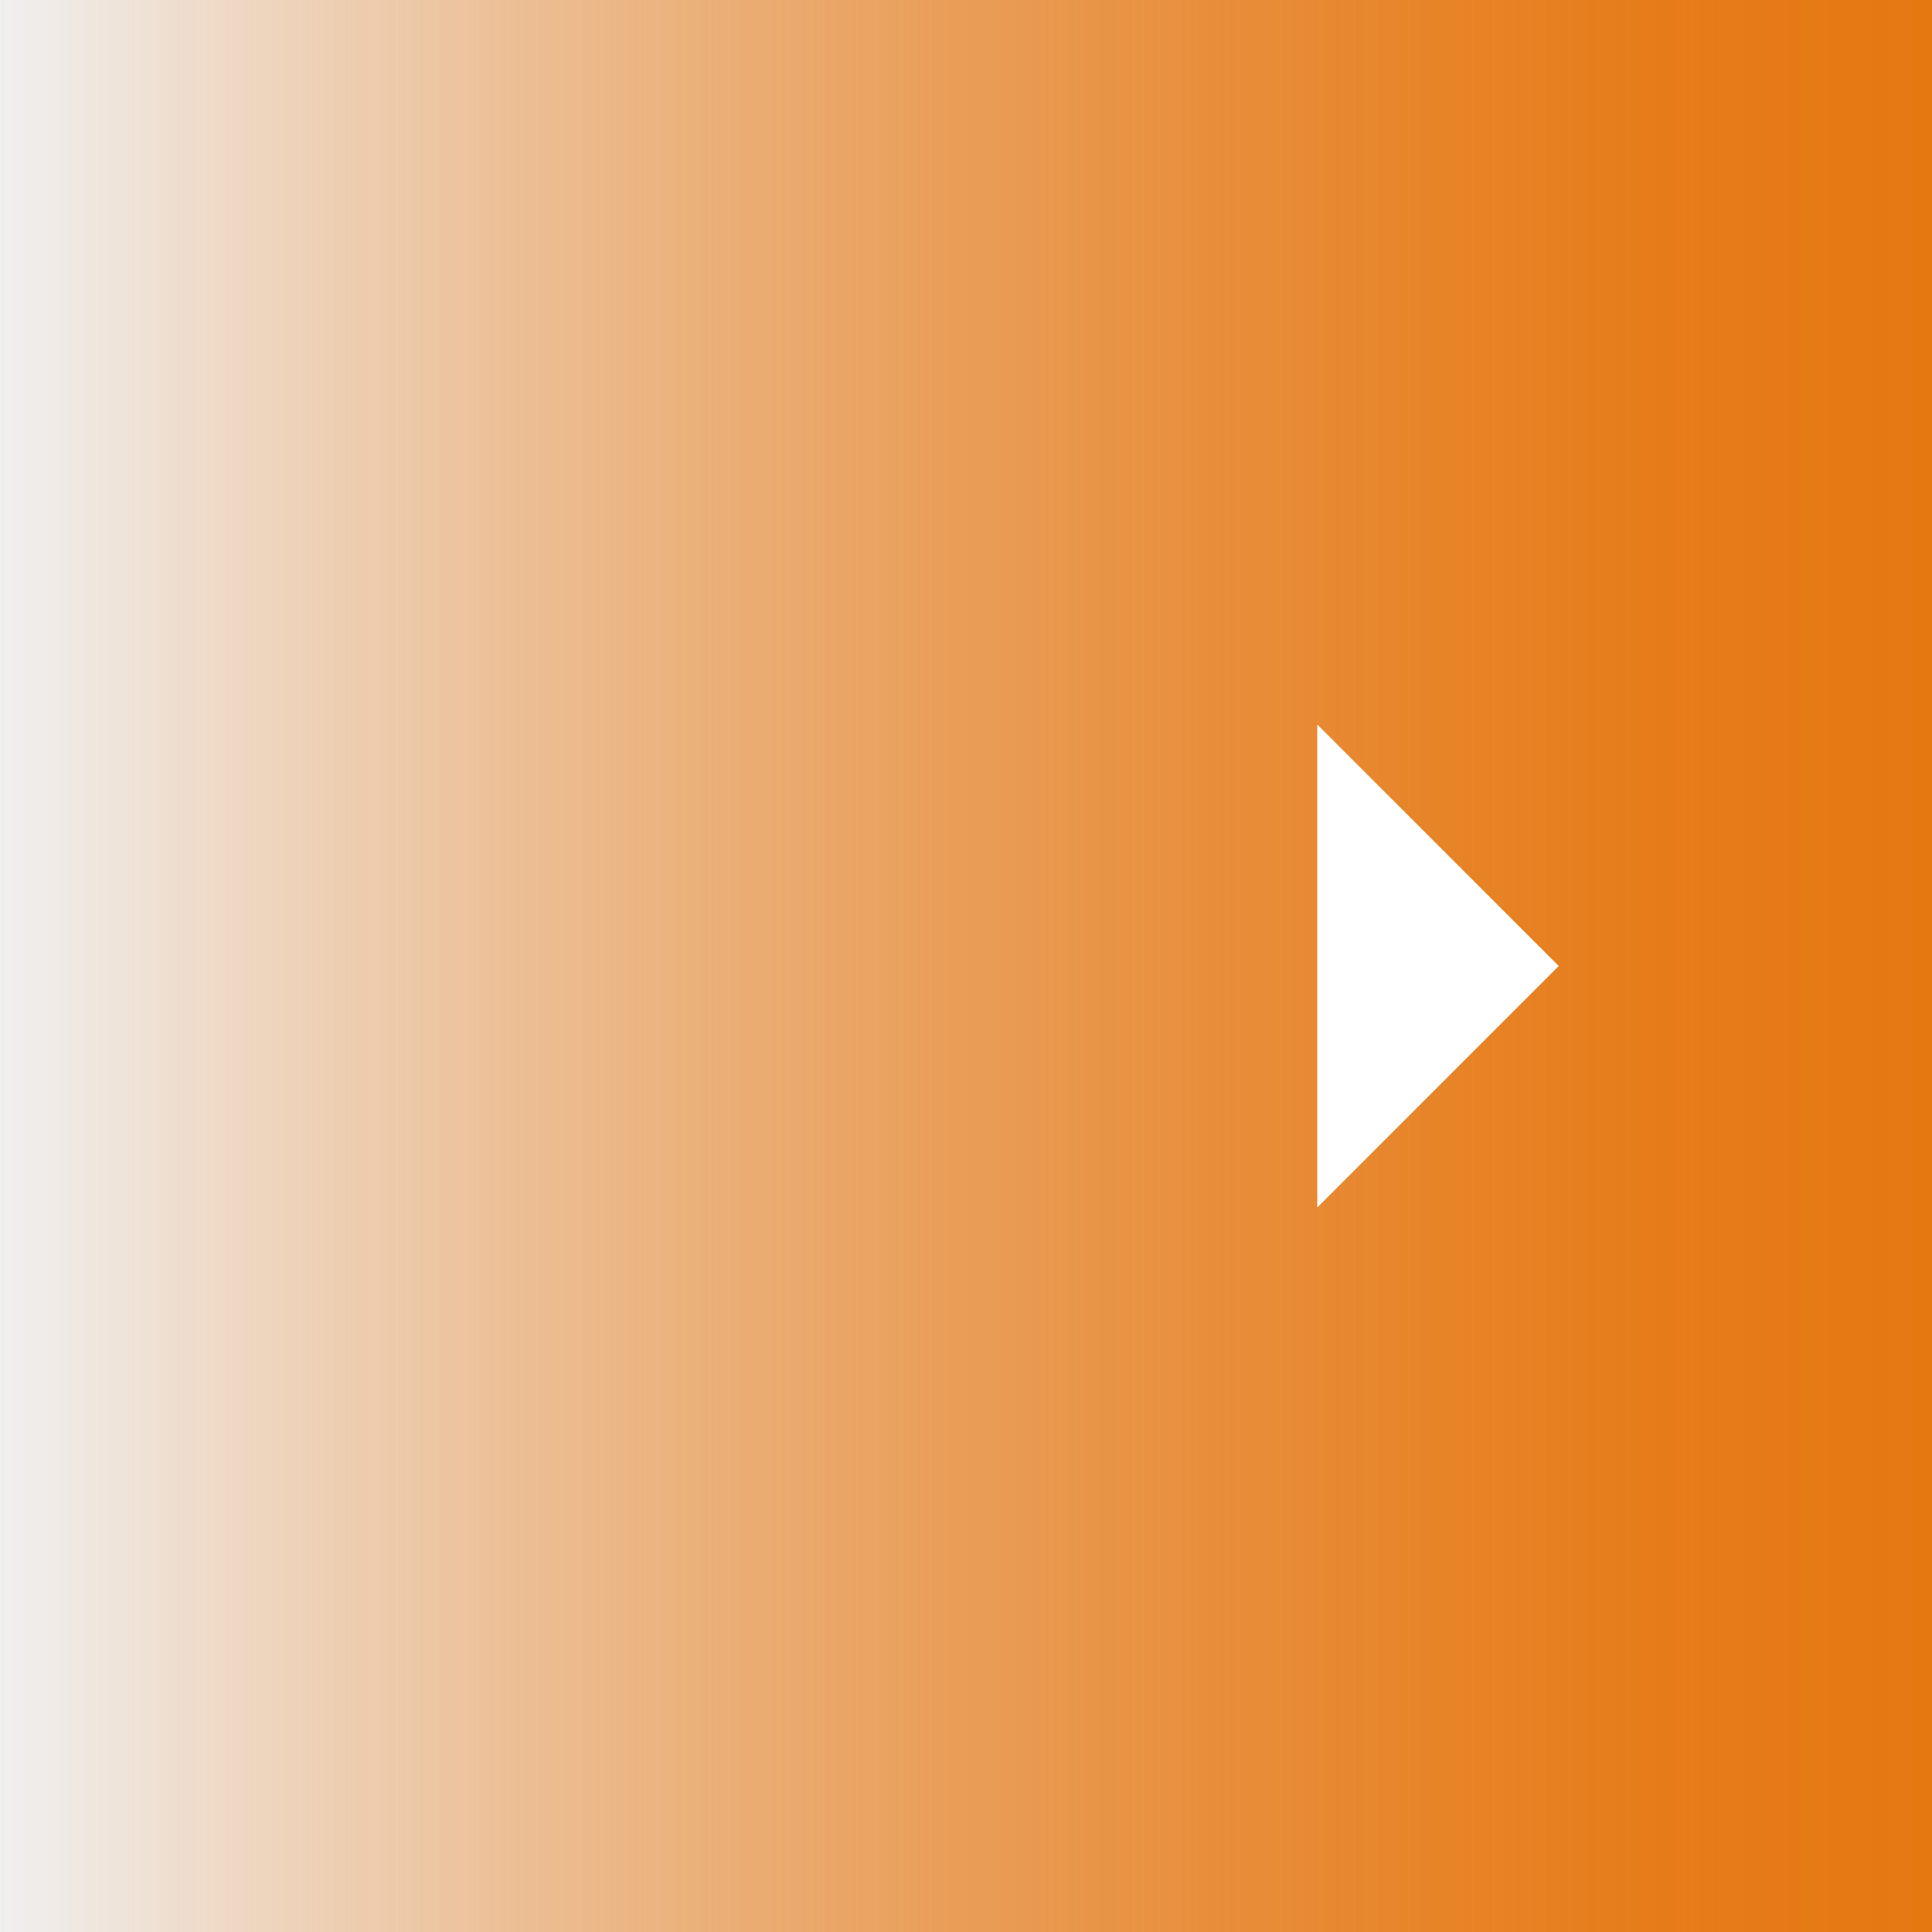
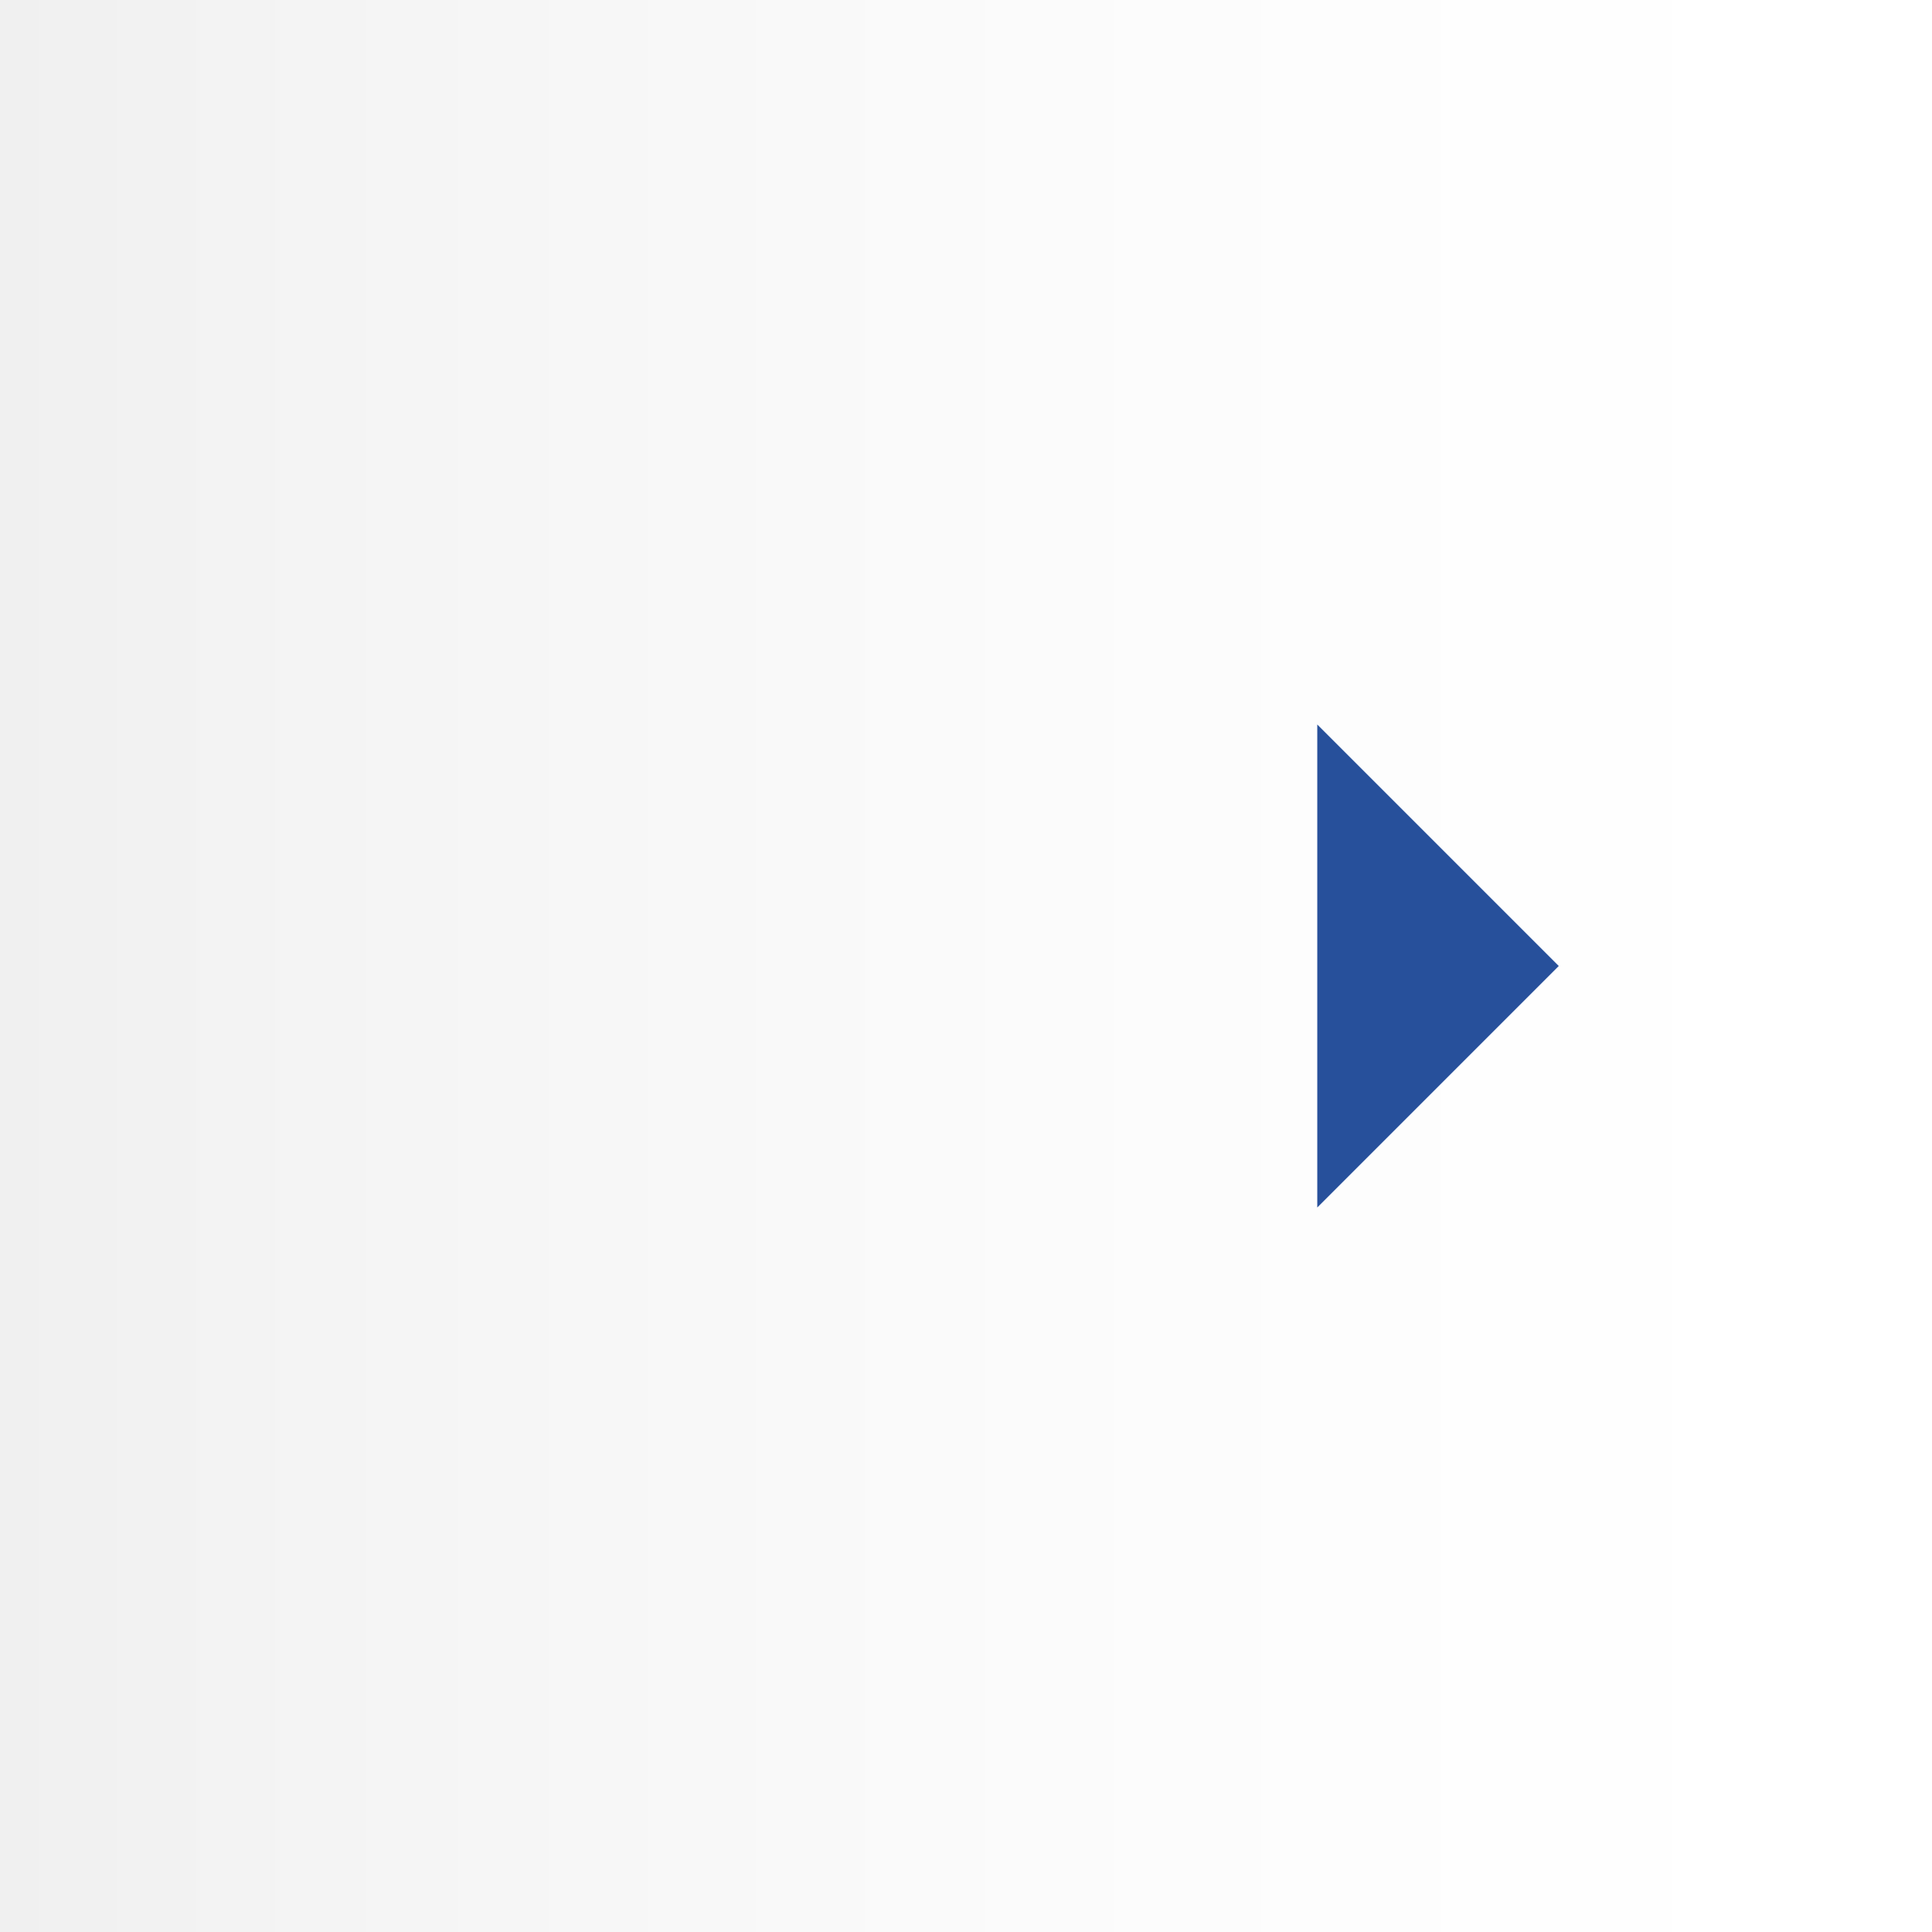
<svg xmlns="http://www.w3.org/2000/svg" width="44" height="44" viewBox="0 0 44 44">
  <defs>
-     <style>.a{fill:url(#a);}.b{fill:#fff;}</style>
+     <style>.a{fill:url(#a);}.b{fill:#27509b;}</style>
    <linearGradient id="a" y1="24" x2="44" y2="24" gradientTransform="matrix(1, 0, 0, -1, 0, 46)" gradientUnits="userSpaceOnUse">
-       <stop offset="0" stop-color="#e67812" stop-opacity="0" />
-       <stop offset="0.14" stop-color="#e67812" stop-opacity="0.23" />
-       <stop offset="0.31" stop-color="#e67812" stop-opacity="0.47" />
-       <stop offset="0.47" stop-color="#e67812" stop-opacity="0.66" />
-       <stop offset="0.62" stop-color="#e67812" stop-opacity="0.81" />
-       <stop offset="0.76" stop-color="#e67812" stop-opacity="0.91" />
-       <stop offset="0.89" stop-color="#e67812" stop-opacity="0.98" />
-       <stop offset="1" stop-color="#e67812" />
+       <stop offset="0" stop-color="#ffffff" stop-opacity="0" />
+       <stop offset="0.14" stop-color="#ffffff" stop-opacity="0.23" />
+       <stop offset="0.31" stop-color="#ffffff" stop-opacity="0.47" />
+       <stop offset="0.47" stop-color="#ffffff" stop-opacity="0.66" />
+       <stop offset="0.62" stop-color="#ffffff" stop-opacity="0.81" />
+       <stop offset="0.76" stop-color="#ffffff" stop-opacity="0.91" />
+       <stop offset="0.89" stop-color="#ffffff" stop-opacity="0.98" />
+       <stop offset="1" stop-color="#ffffff" />
    </linearGradient>
  </defs>
  <rect class="a" width="44" height="44" />
  <polygon class="b" points="30 16.5 35.5 22 30 27.5 30 16.5" />
</svg>
